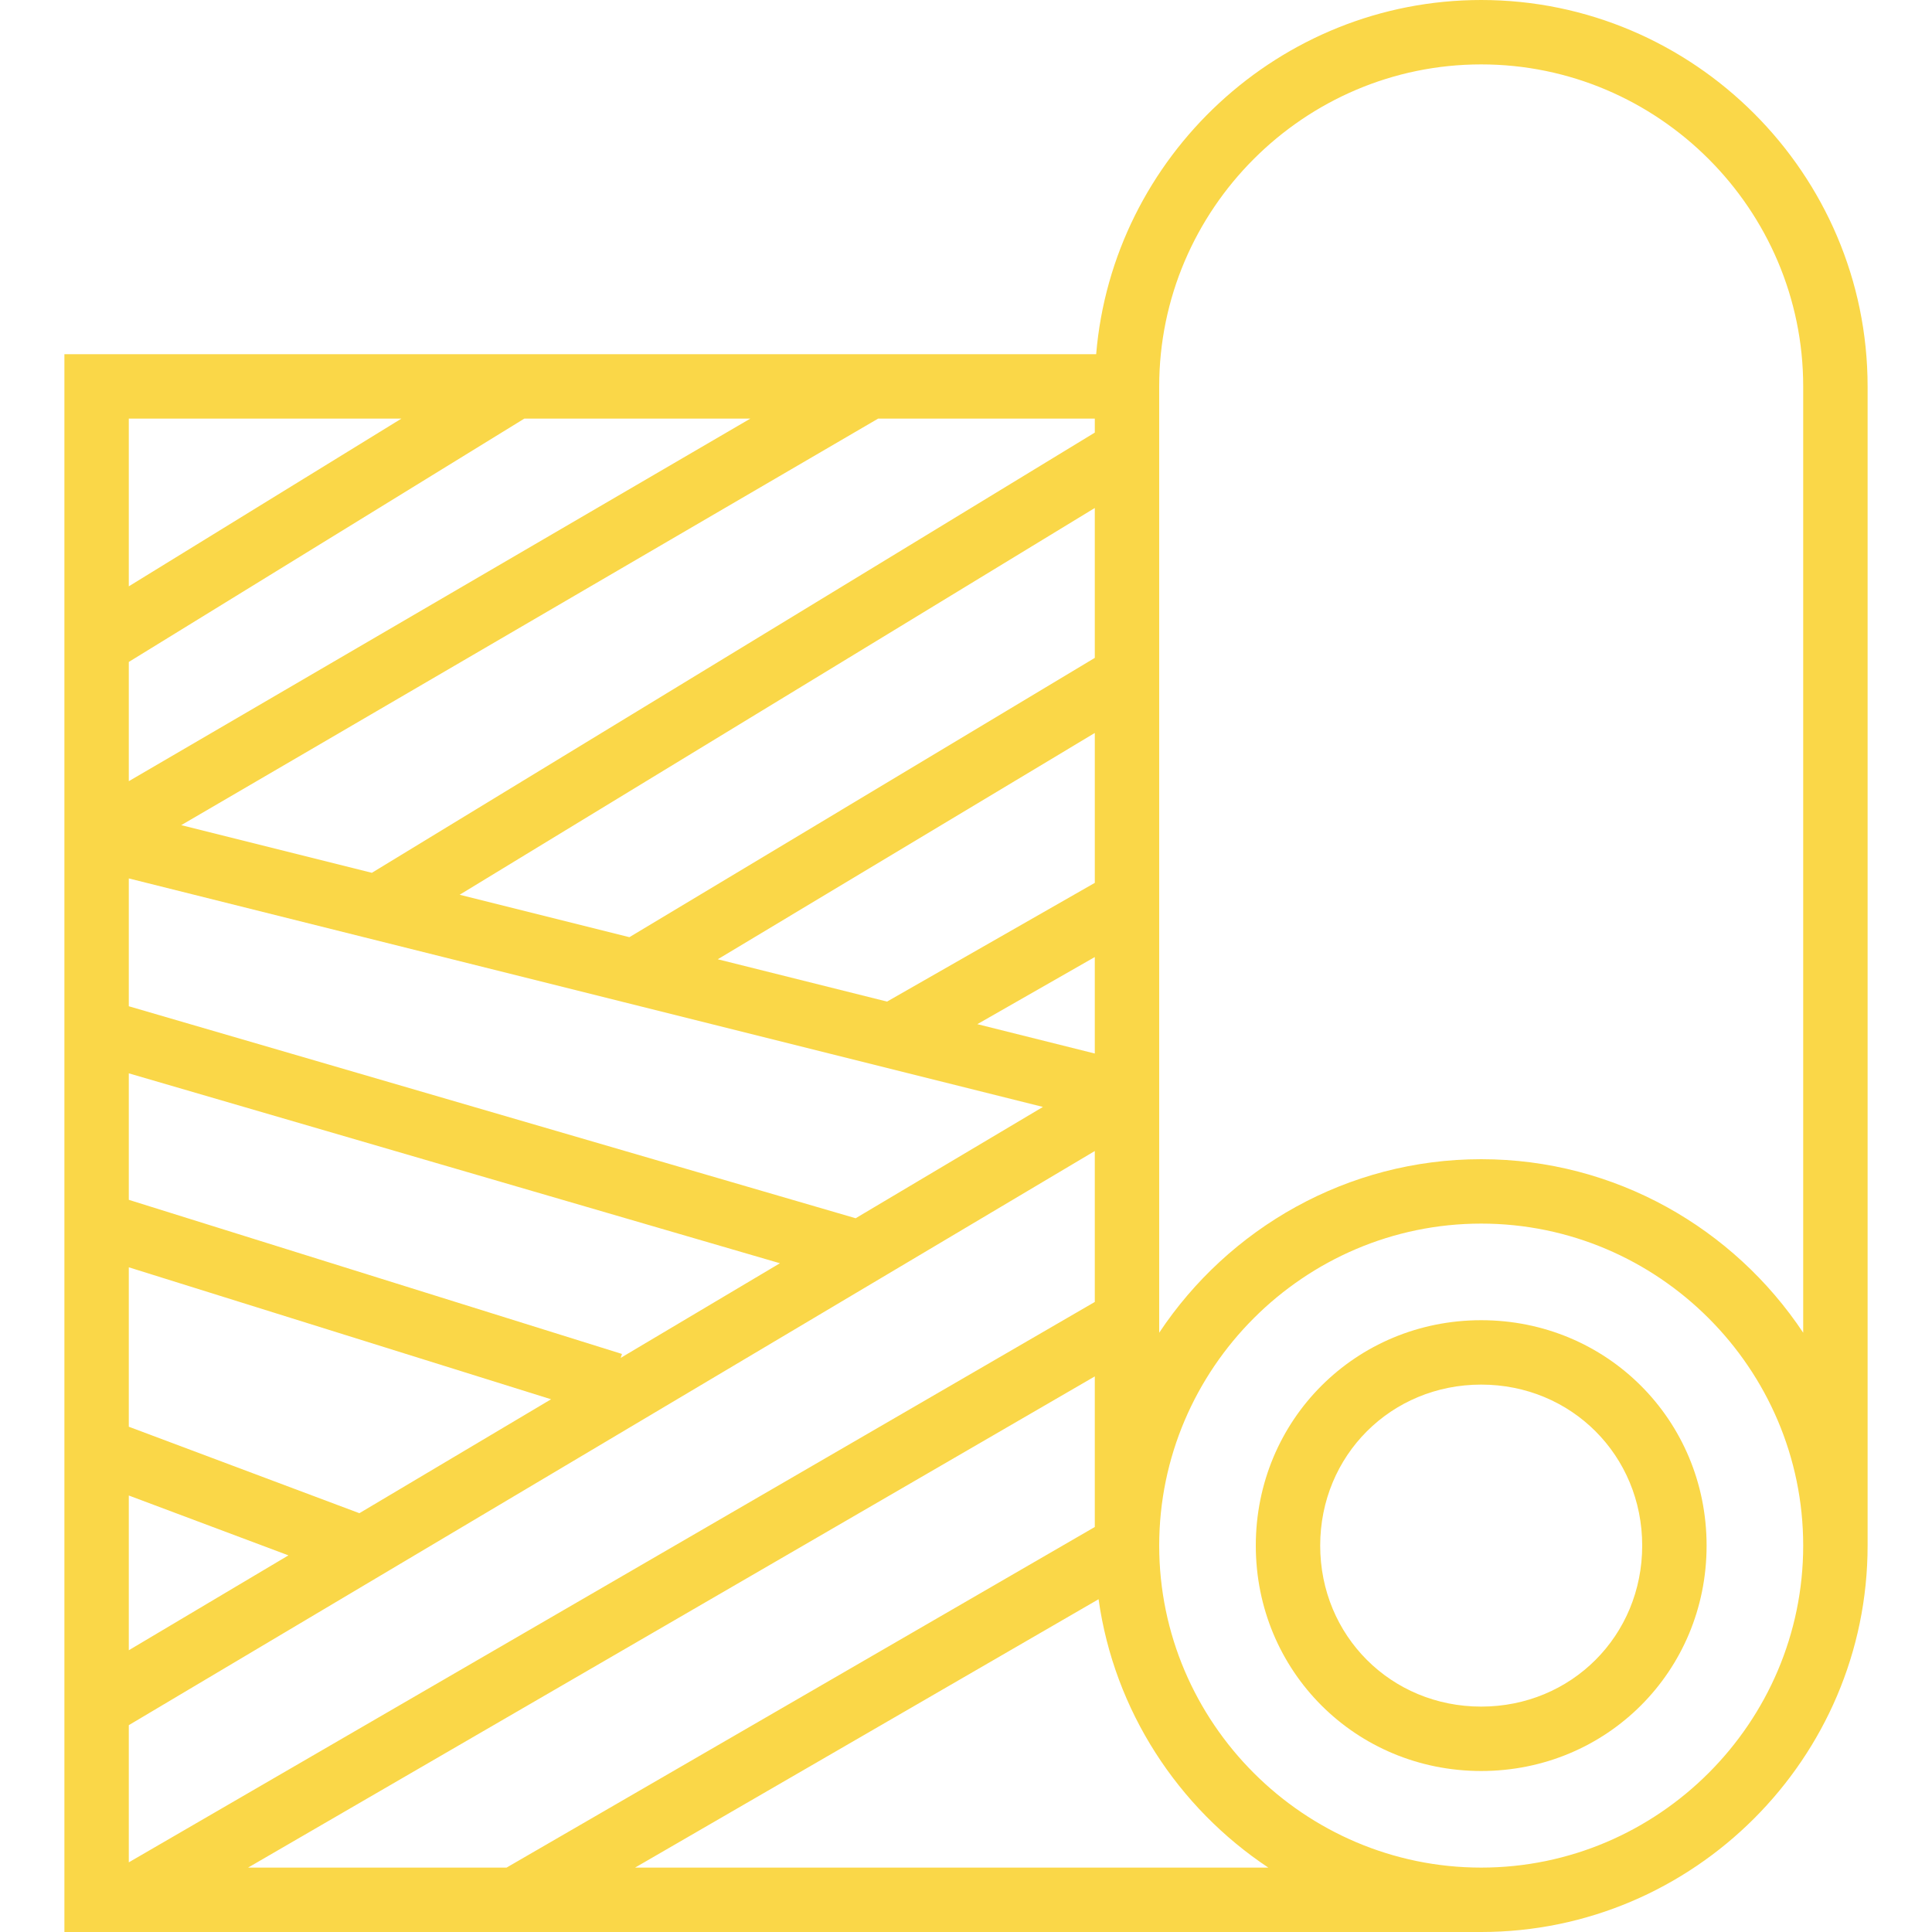
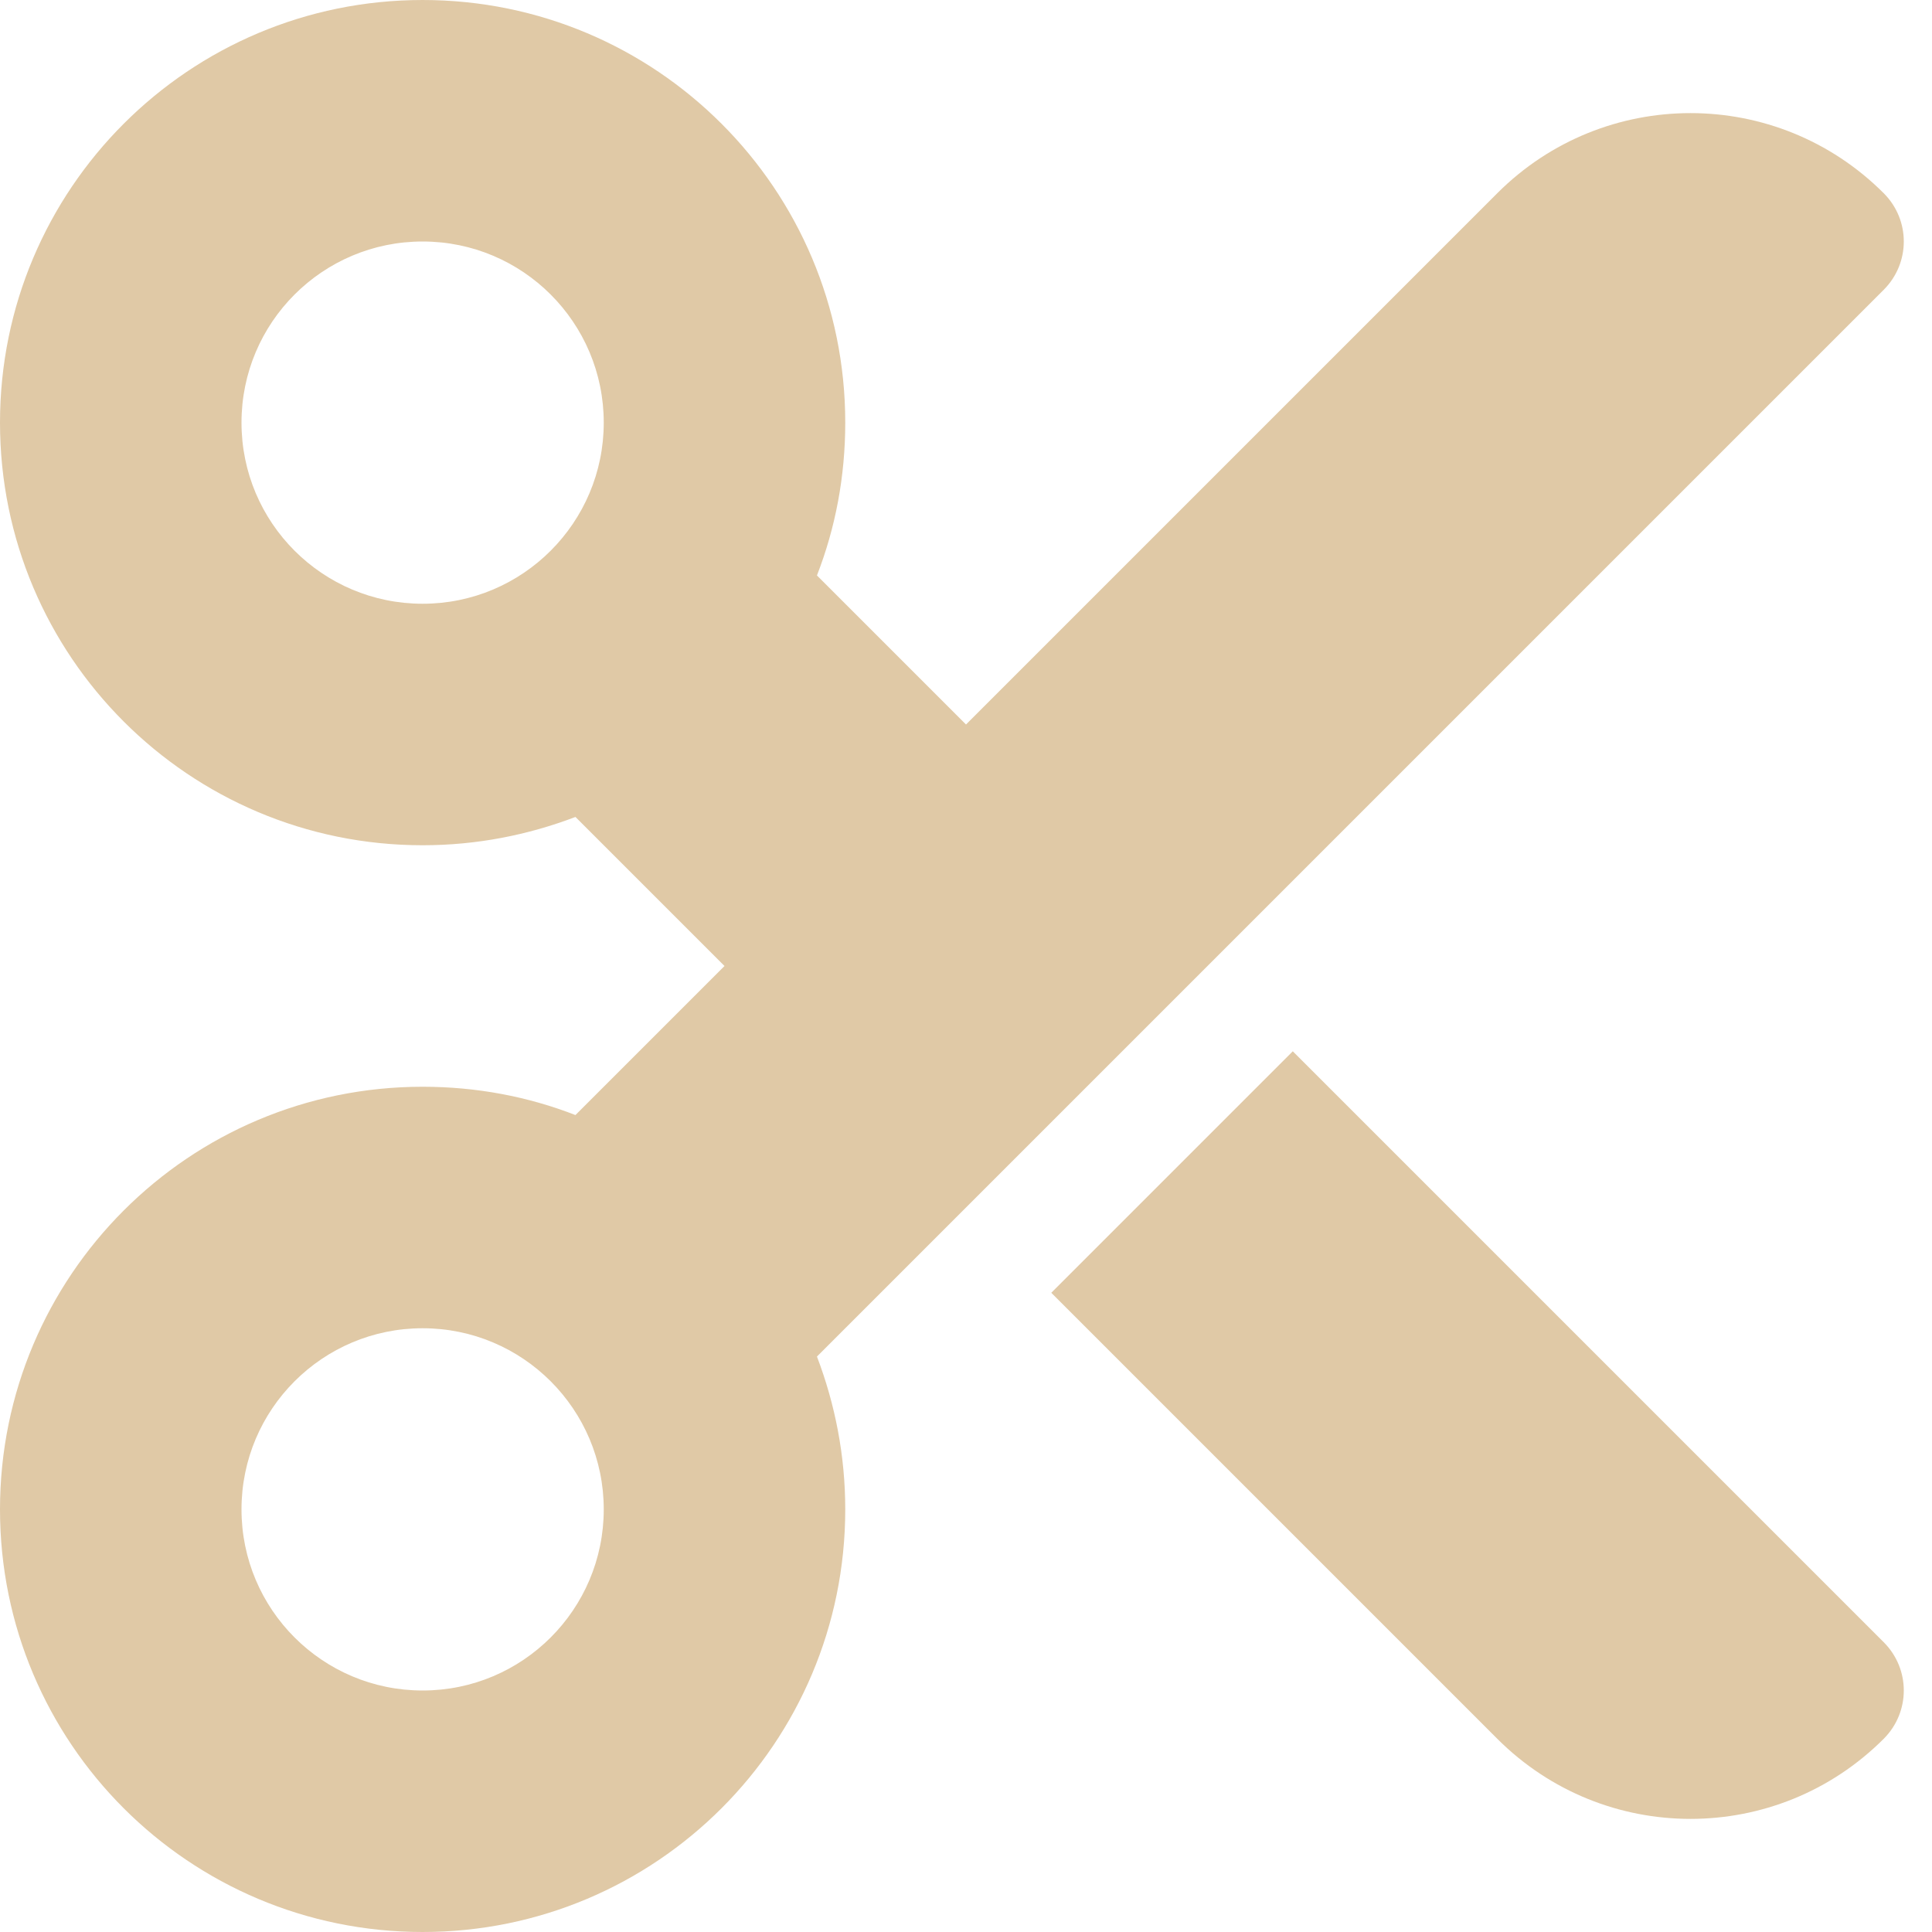
- <svg xmlns="http://www.w3.org/2000/svg" fill="rgb(250, 215, 72)" height="800px" width="800px" version="1.1" id="Layer_1" viewBox="0 0 512 512" xml:space="preserve">
-   <g transform="translate(1 1)">
-     <g>
-       <g>
-         <path d="M391.533-1c-53.447,0-97.665,41.5-102.039,93.867H16.067V511h375.467c56.32,0,102.4-46.08,102.4-102.4V101.4     C493.933,45.08,447.853-1,391.533-1z M33.133,174.424l104.821-64.49h59.894L33.133,206.02V174.424z M289.133,278.194     l-31.129-7.781l31.129-17.787V278.194z M289.133,232.97l-55.058,31.461l-44.863-11.215l99.922-59.972V232.97z M289.133,173.341     l-123.334,74.023l-44.986-11.245l168.32-102.498V173.341z M275.388,292.349l-49.633,29.499L33.133,265.667v-33.875     L275.388,292.349z M94.241,400.013l-61.108-22.915v-42.25l111.906,34.973L94.241,400.013z M33.133,316.967v-33.522     l172.557,50.329l-42.192,25.077l0.325-1.04L33.133,316.967z M33.133,395.325l42.305,15.864l-42.305,25.144V395.325z      M33.133,456.185l256-152.153v39.999l-256,148.51V456.185z M289.133,363.762v39.906l-155.887,90.265H64.745L289.133,363.762z      M289.133,113.639L97.549,230.303l-50.522-12.629L231.72,109.933h57.414V113.639z M105.385,109.933l-72.252,44.452v-44.452     H105.385z M167.305,493.933l122.827-71.121c4.156,29.594,21.081,55.232,44.984,71.121H167.305z M391.533,493.933     c-46.933,0-85.333-38.4-85.333-85.333s38.4-85.333,85.333-85.333s85.333,38.4,85.333,85.333S438.467,493.933,391.533,493.933z      M391.533,306.2c-35.513,0-66.949,18.325-85.333,45.983V101.4c0-46.933,38.4-85.333,85.333-85.333s85.333,38.4,85.333,85.333     v250.783C458.482,324.525,427.046,306.2,391.533,306.2z" />
-         <path d="M391.533,348.867c-33.28,0-59.733,26.453-59.733,59.733s26.453,59.733,59.733,59.733s59.733-26.453,59.733-59.733     S424.813,348.867,391.533,348.867z M391.533,451.267c-23.893,0-42.667-18.773-42.667-42.667     c0-23.893,18.773-42.667,42.667-42.667S434.2,384.707,434.2,408.6C434.2,432.493,415.427,451.267,391.533,451.267z" />
-       </g>
-     </g>
-   </g>
+ <svg xmlns="http://www.w3.org/2000/svg" viewBox="0 0 512 512" fill="rgb(224, 201, 166)">
+   <path d="M256 192l-39.5-39.5c4.9-12.6 7.5-26.2 7.5-40.5C224 50.1 173.9 0 112 0S0 50.1 0 112s50.1 112 112 112c14.3 0 27.9-2.7 40.5-7.5L192 256l-39.5 39.5c-12.6-4.9-26.2-7.5-40.5-7.5C50.1 288 0 338.1 0 400s50.1 112 112 112s112-50.1 112-112c0-14.3-2.7-27.9-7.5-40.5L499.2 76.8c7.1-7.1 7.1-18.5 0-25.6c-28.3-28.3-74.1-28.3-102.4 0L256 192zm22.6 150.6L396.8 460.8c28.3 28.3 74.1 28.3 102.4 0c7.1-7.1 7.1-18.5 0-25.6L342.6 278.6l-64 64zM64 112a48 48 0 1 1 96 0 48 48 0 1 1 -96 0zm48 240a48 48 0 1 1 0 96 48 48 0 1 1 0-96z" />
</svg>
